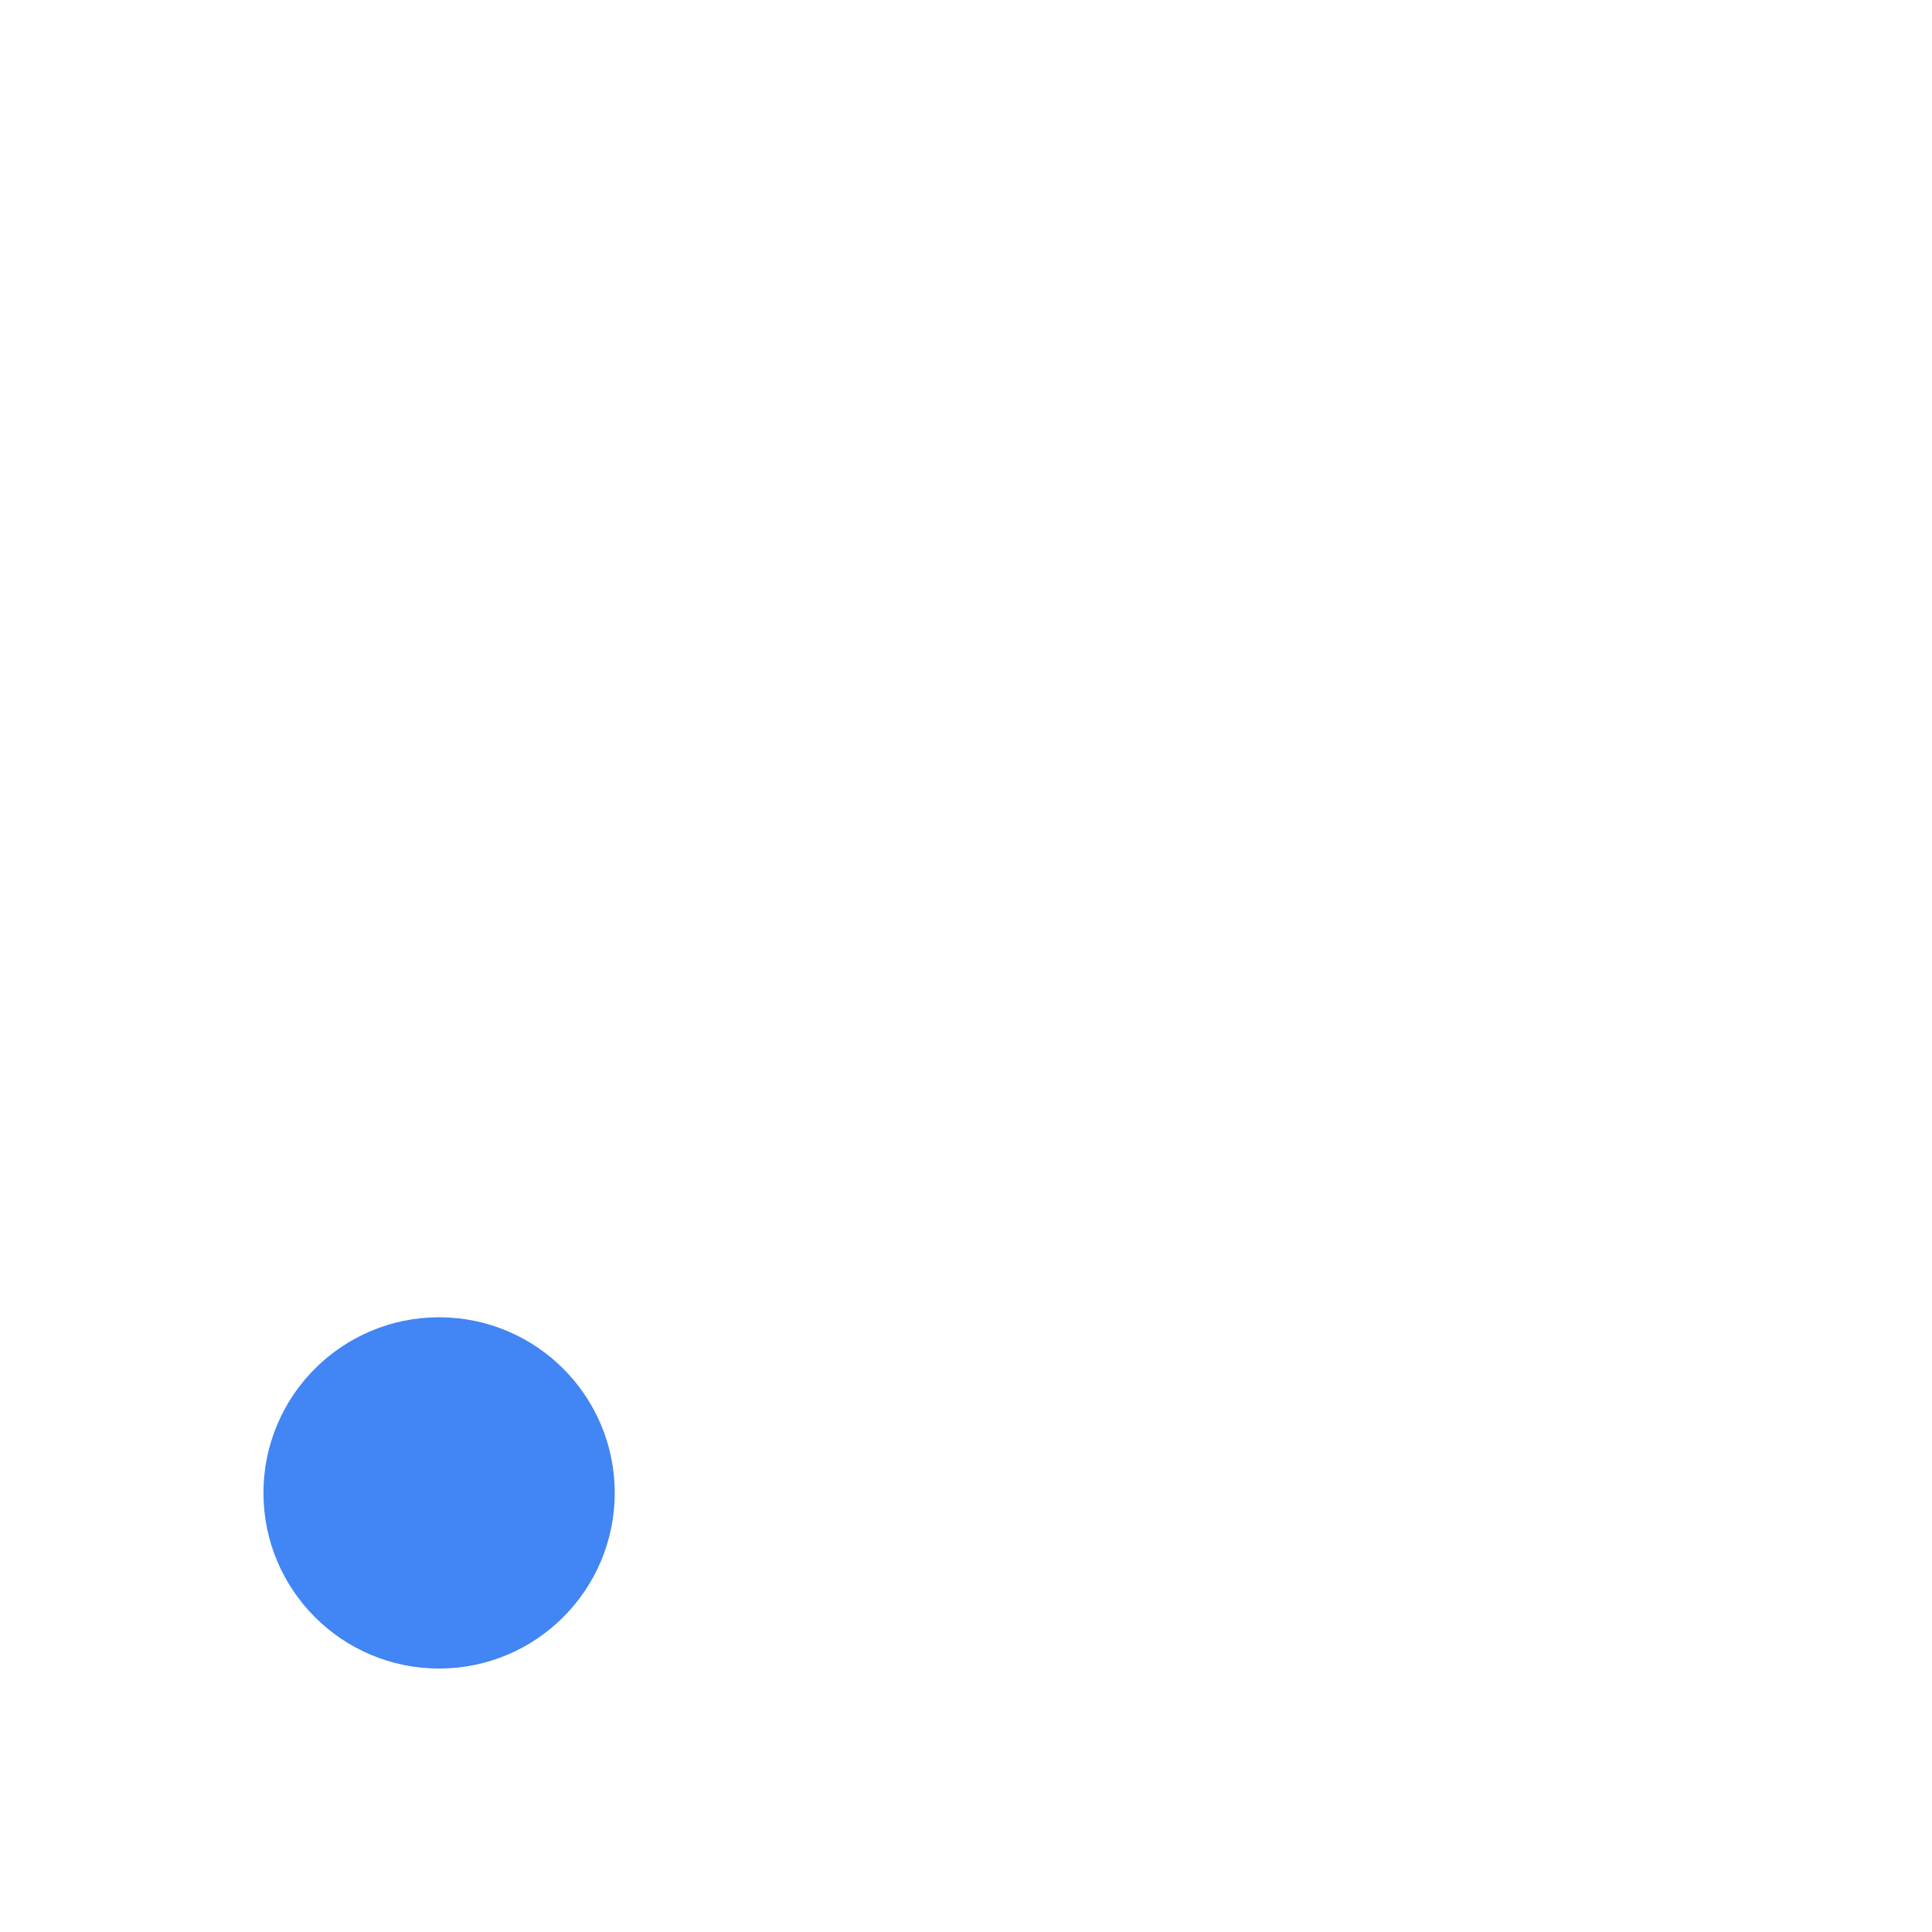
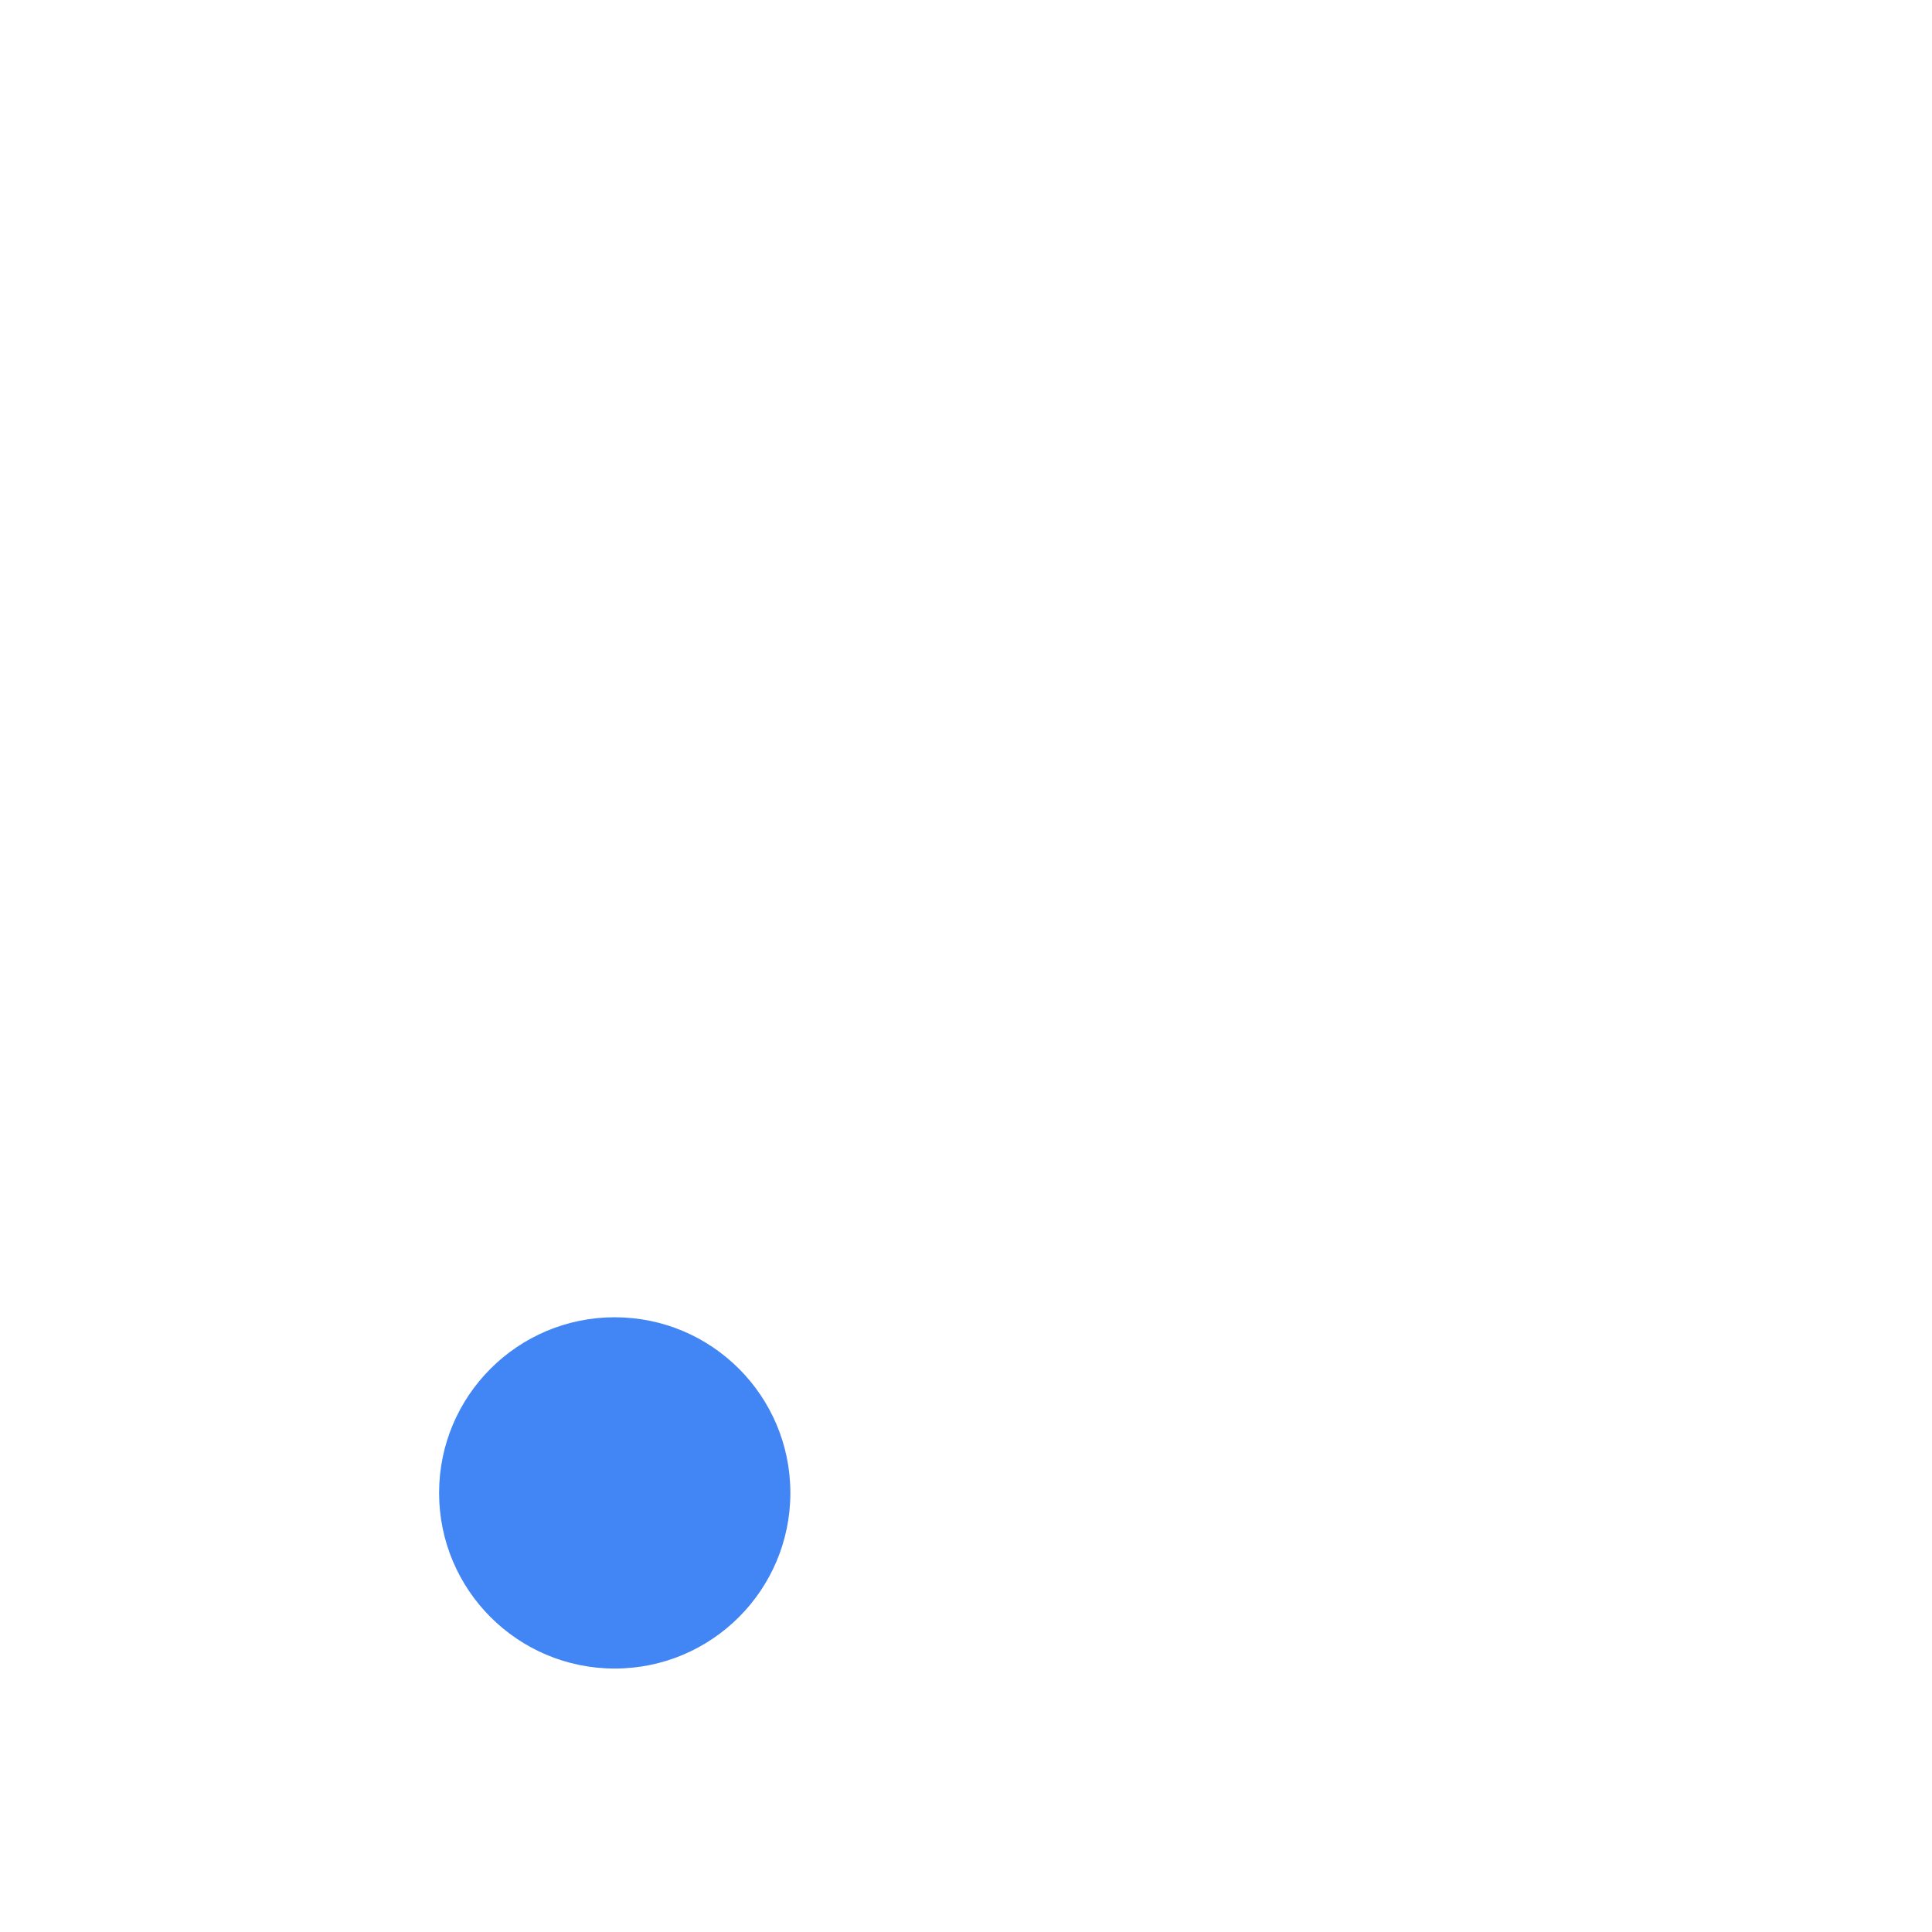
- <svg xmlns="http://www.w3.org/2000/svg" width="22" height="22">
+ <svg xmlns="http://www.w3.org/2000/svg" width="22" height="22" version="1.1">
  <defs>
-     <style id="current-color-scheme" type="text/css">
-    .ColorScheme-Text { color:#ffffff; } .ColorScheme-Highlight { color:#4285f4; }
-   </style>
+     <style id="current-color-scheme" type="text/css">.ColorScheme-Text { color:#ffffff; } .ColorScheme-Highlight { color:#4285f4; }</style>
  </defs>
  <g transform="translate(3 3)">
-     <path d="M15.375 1.258a.874.874 0 00-.467.089L.747 6.839c-.97.39-.96.935-.174 1.172l3.633 1.144 8.414-5.34c.4-.245.758-.113.464.156l-6.817 6.186-.195 1.611-.987-3.166-.875.556c.428 1.36.846 2.72 1.282 4.08.134.364.485.464.793.47.464.015 1.243-.633 1.243-.633l1.25-1.056 3.42 2.543c.677.375 1.166.18 1.336-.634l2.411-11.43c.184-.744-.12-1.187-.556-1.237m-8.187 9.586l.758.56-.92.779.158-1.339" class="ColorScheme-Text" fill="currentColor" />
-     <circle cx="2" cy="14" r="2" fill="#4285f4" />
+     <path class="ColorScheme-Text" d="m1.107 7.078c4.324-1.807 7.208-2.998 8.651-3.574 4.119-1.643 4.691-1.882 5.249-1.891 0.123-0.002 0.422 0.048 0.655 0.244 0.233 0.196 0.304 0.323 0.323 0.434 0.02 0.111 0.018 0.455-0.002 0.652-0.223 2.25-1.071 7.442-1.563 9.962-0.208 1.066-0.617 1.424-1.014 1.459-0.861 0.076-1.516-0.546-2.35-1.071-1.306-0.821-1.741-1.124-3.008-1.925-1.464-0.926-0.861-1.247-0.027-2.079 0.218-0.218 3.837-3.518 3.891-3.821 0.047-0.264 0.064-0.298-0.056-0.418-0.12-0.119-0.264-0.104-0.357-0.084-0.131 0.029-2.124 1.29-5.979 3.785-0.592 0.39-1.128 0.58-1.609 0.57-0.53-0.011-1.548-0.287-2.306-0.523-0.929-0.29-1.667-0.443-1.603-0.935 0.033-0.256 0.401-0.518 1.103-0.786z" fill="currentColor" />
+     <circle class="ColorScheme-Highlight" cx="4" cy="14" r="2" fill="currentColor" />
  </g>
</svg>
